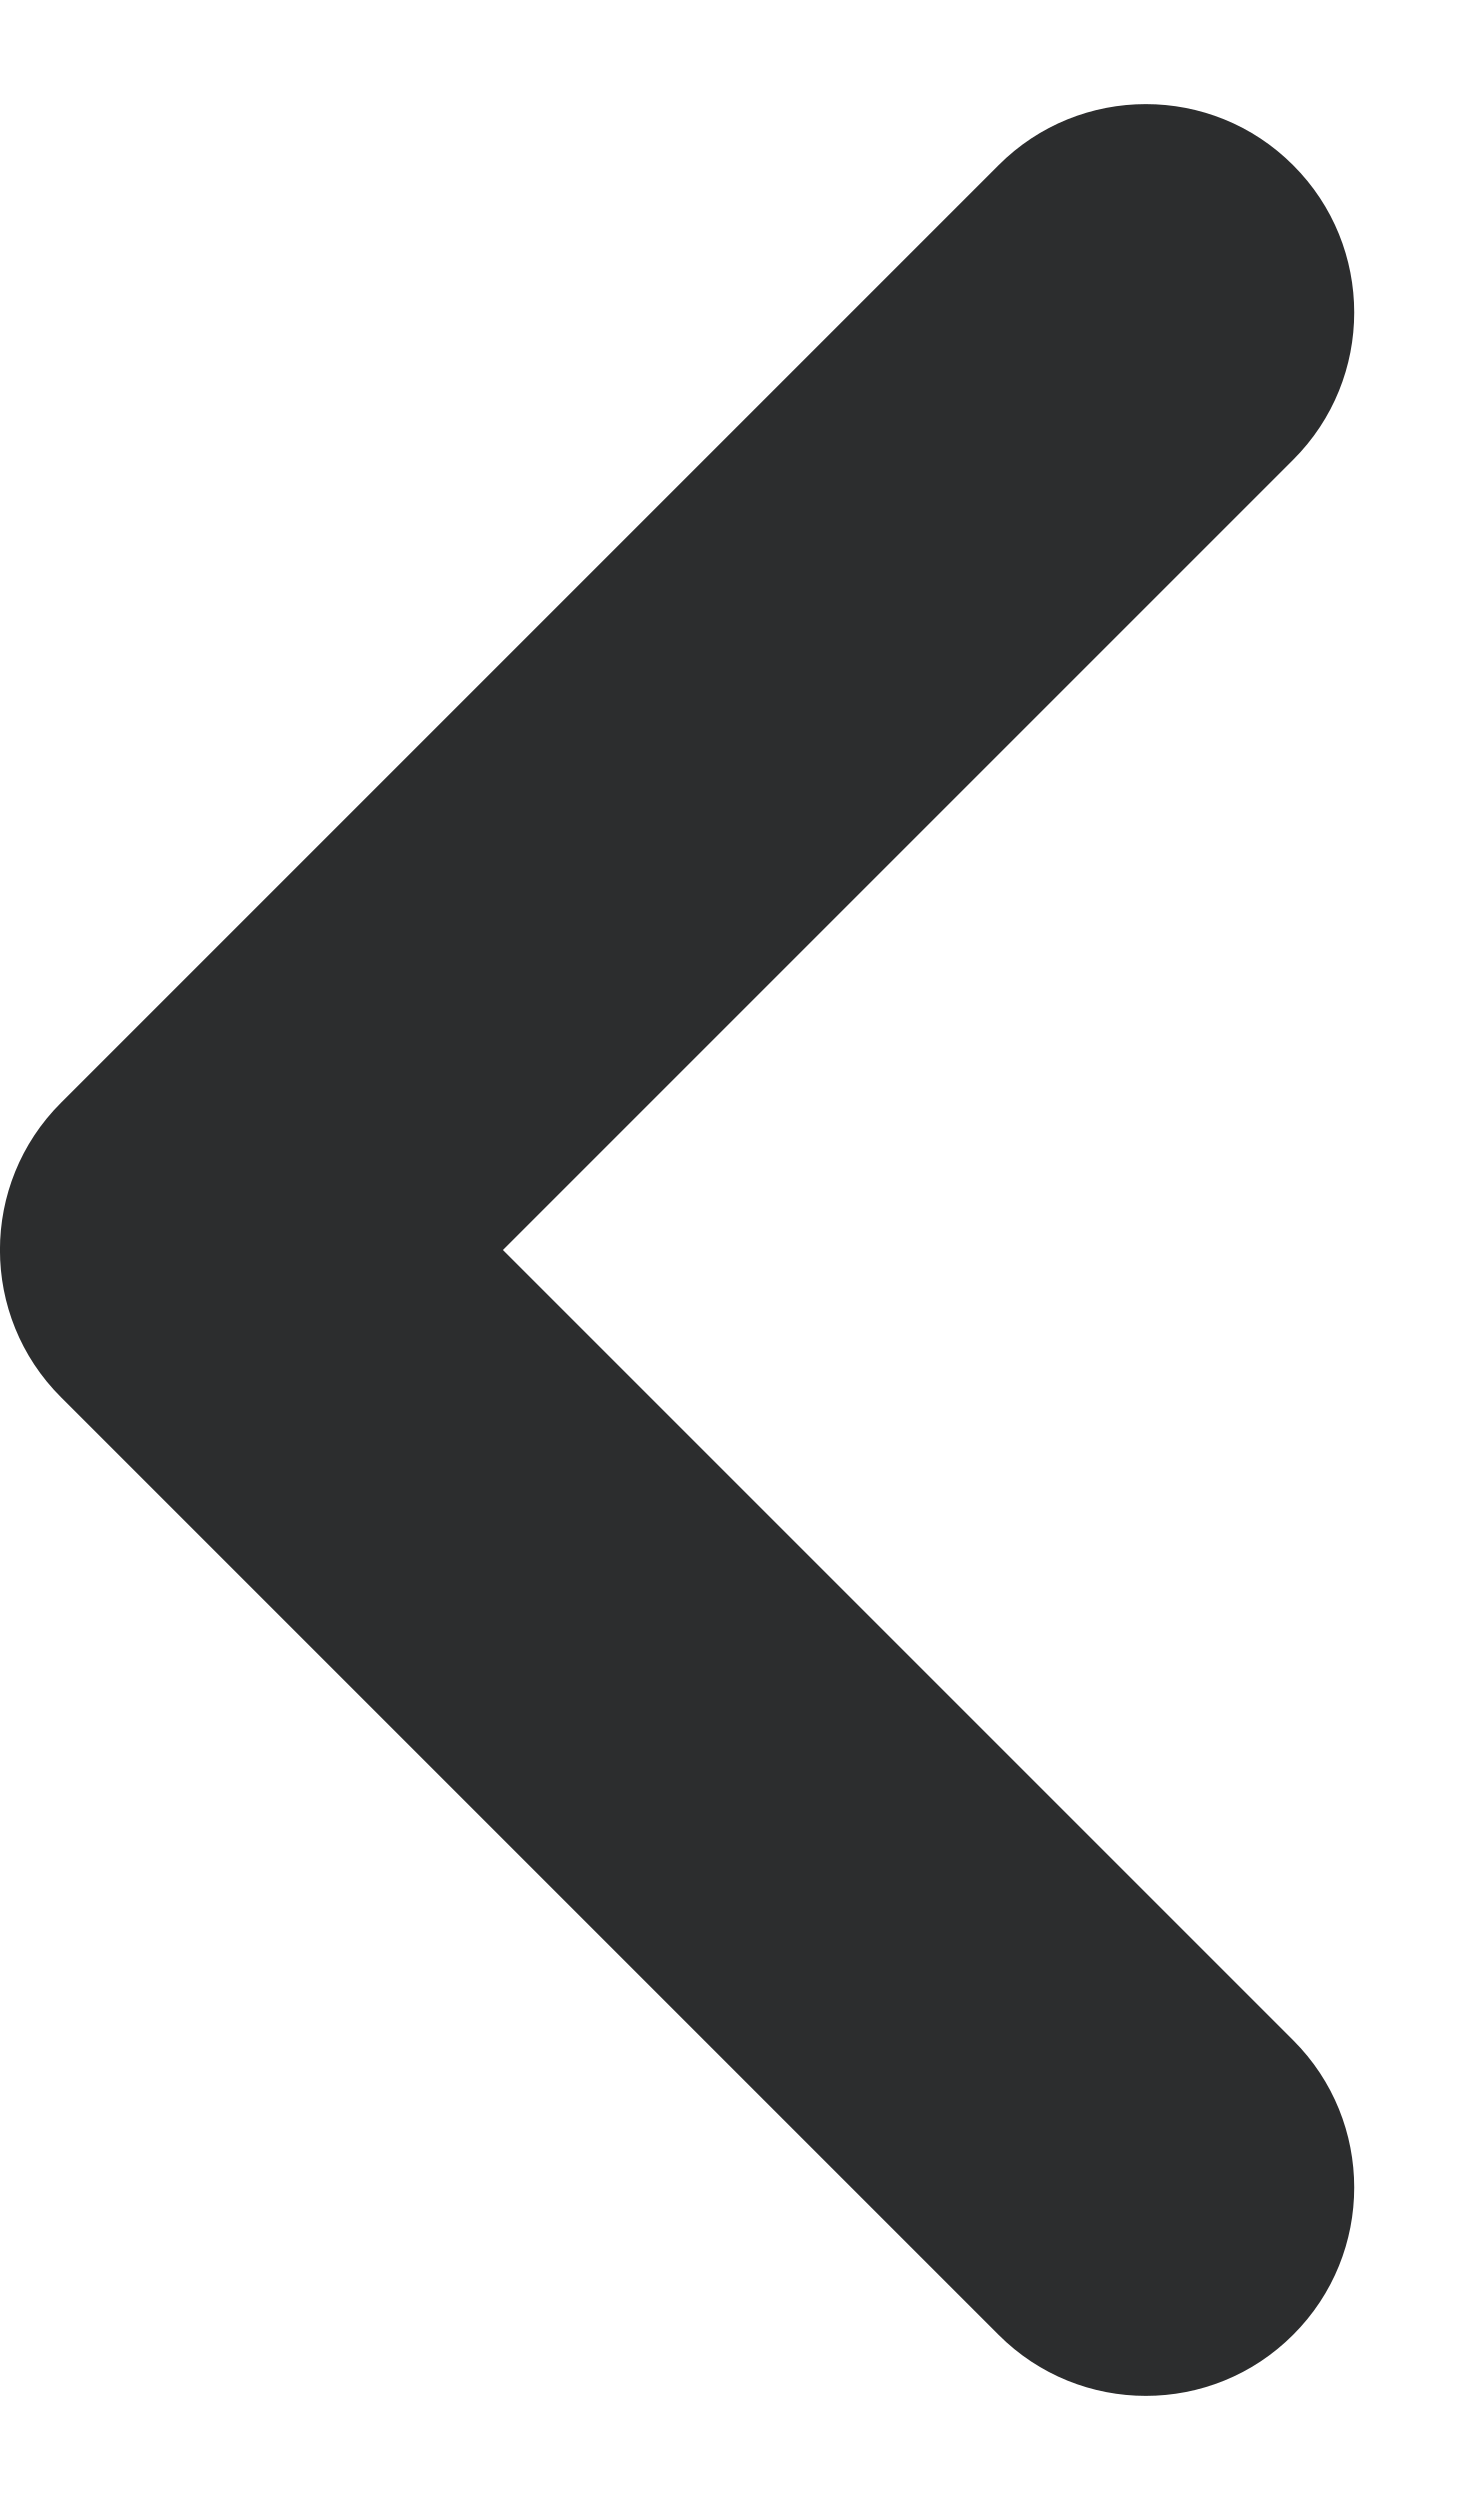
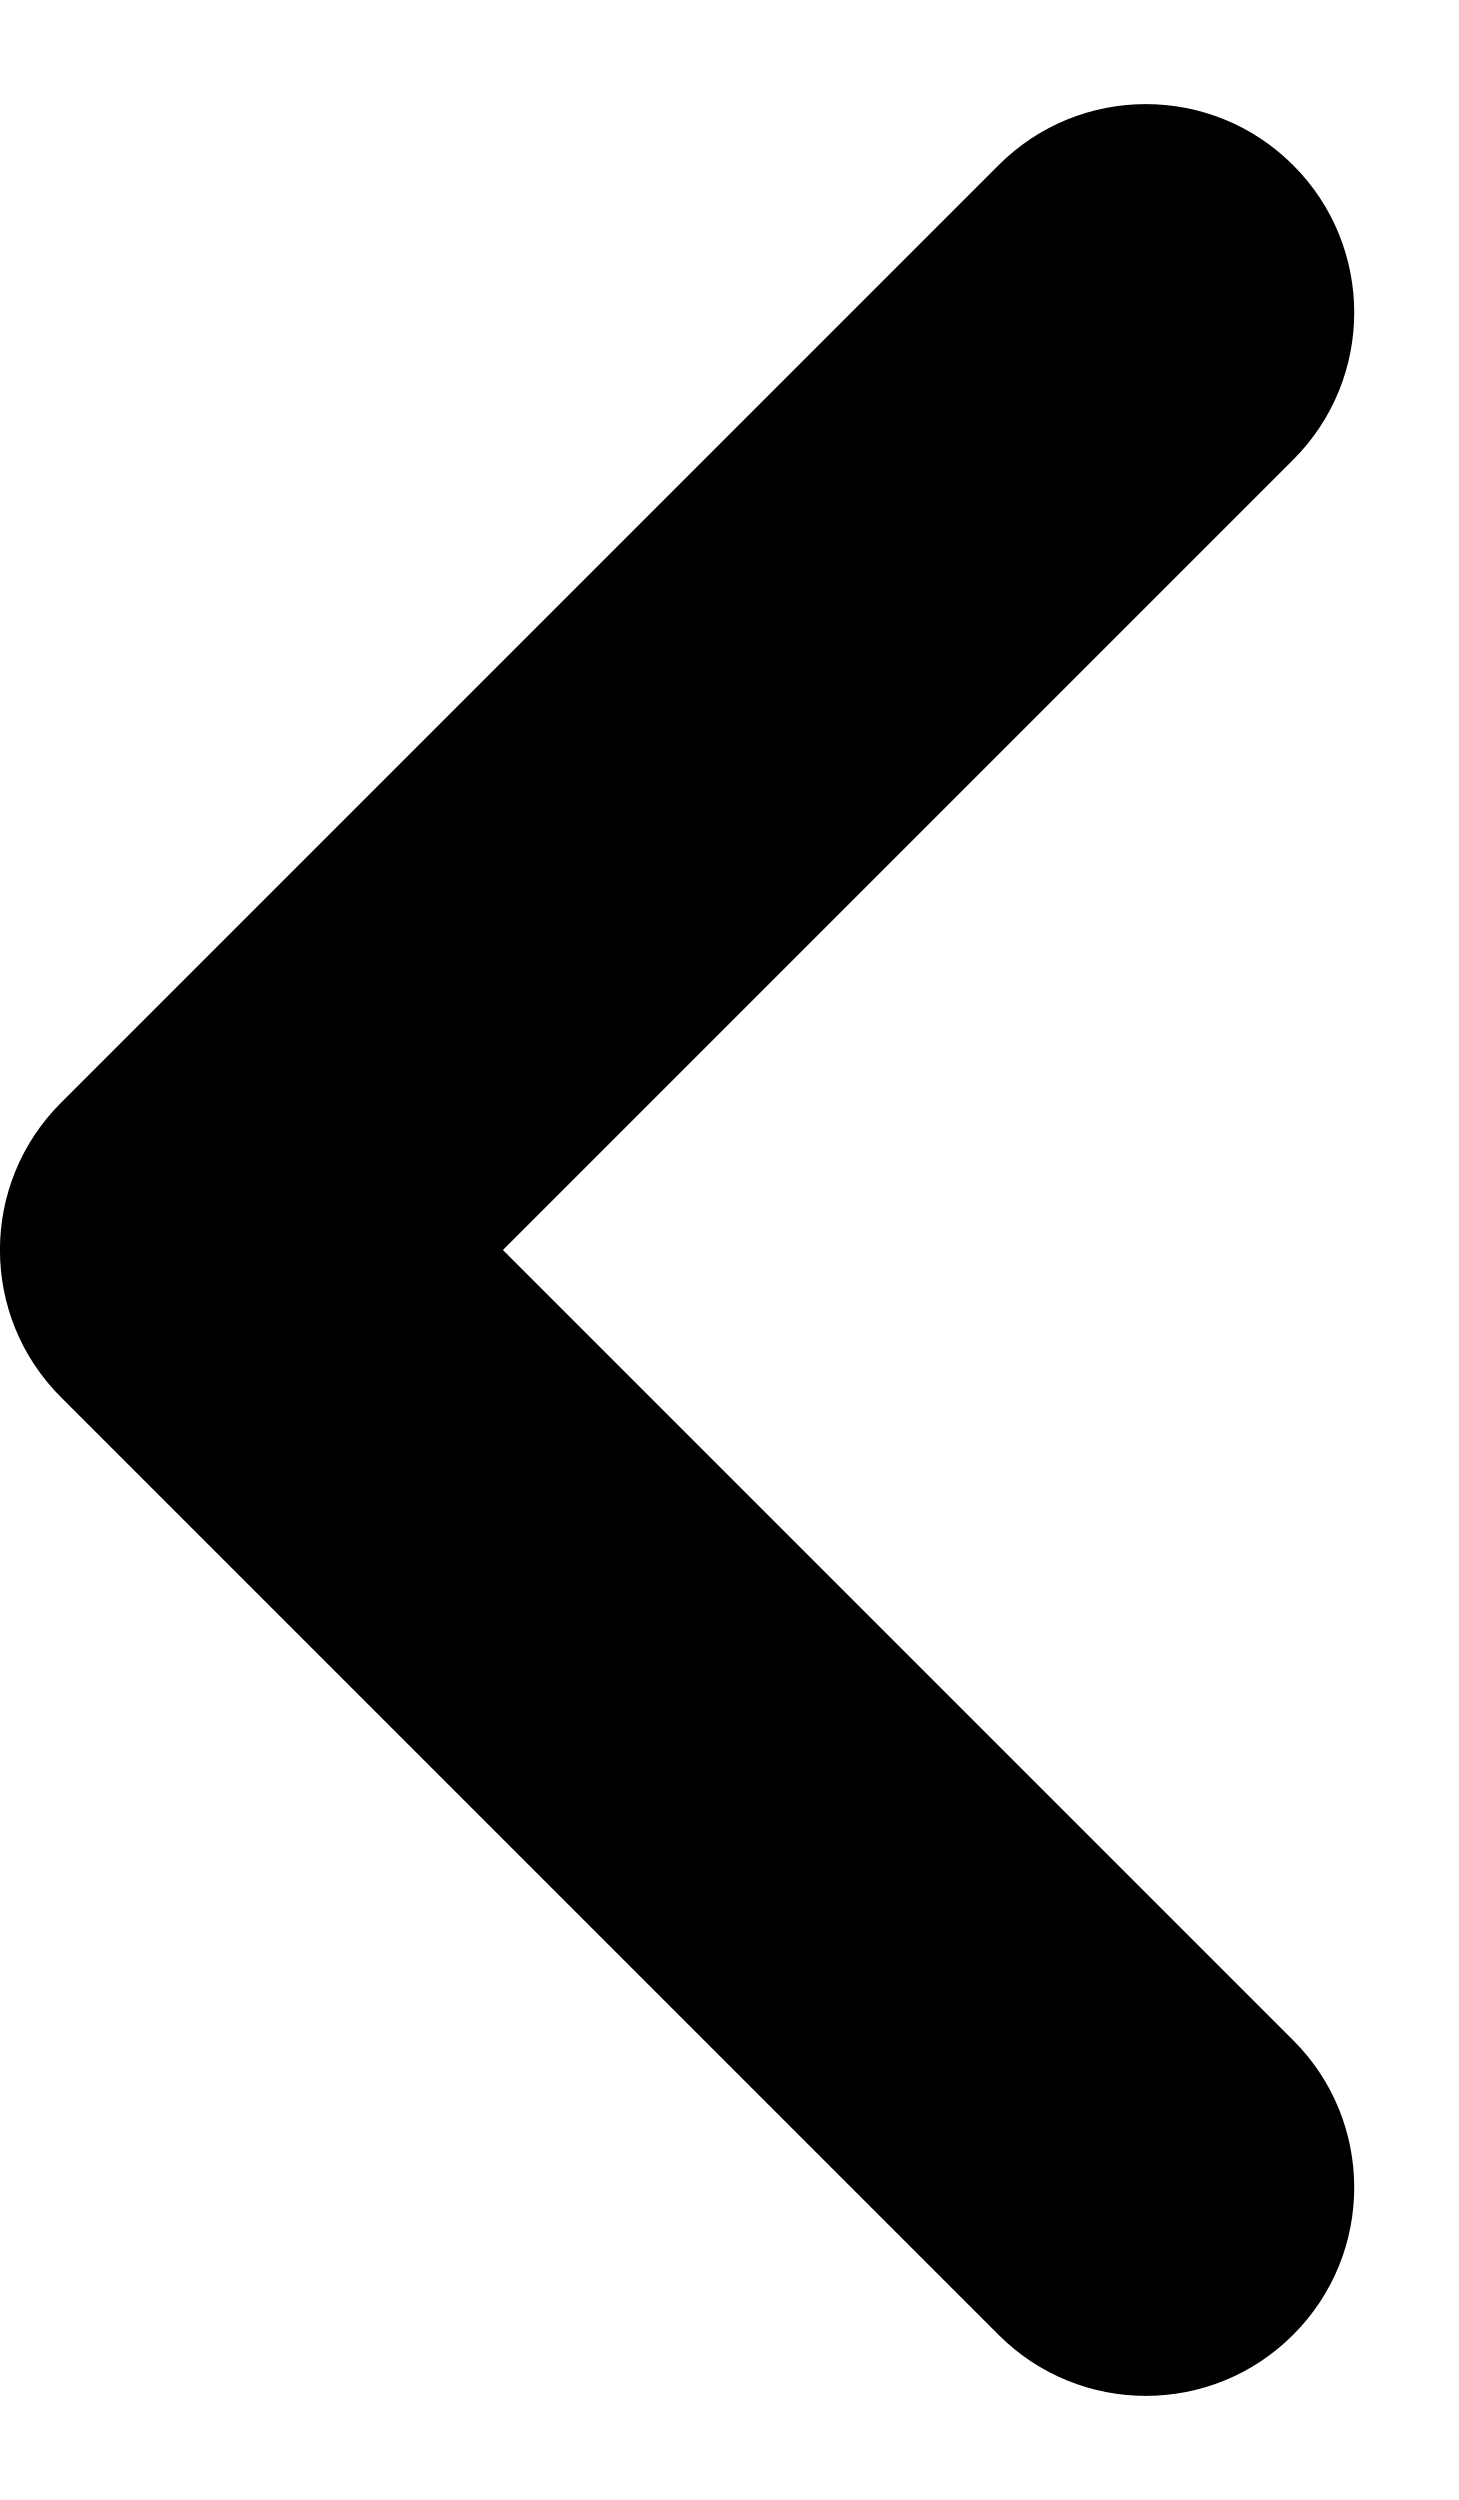
- <svg xmlns="http://www.w3.org/2000/svg" width="7" height="12" viewBox="0 0 7 12" fill="none">
-   <path fill-rule="evenodd" clip-rule="evenodd" d="M6.207 11.207C5.817 11.598 5.183 11.598 4.793 11.207L0.293 6.707C-0.098 6.317 -0.098 5.683 0.293 5.293L4.793 0.793C5.183 0.402 5.817 0.402 6.207 0.793C6.598 1.183 6.598 1.817 6.207 2.207L2.414 6L6.207 9.793C6.598 10.183 6.598 10.817 6.207 11.207Z" fill="#2C2D2E" />
+ <svg xmlns="http://www.w3.org/2000/svg" width="7" height="12" viewBox="0 0 7 12">
+   <path fill-rule="evenodd" clip-rule="evenodd" d="M6.207 11.207C5.817 11.598 5.183 11.598 4.793 11.207L0.293 6.707C-0.098 6.317 -0.098 5.683 0.293 5.293L4.793 0.793C5.183 0.402 5.817 0.402 6.207 0.793C6.598 1.183 6.598 1.817 6.207 2.207L2.414 6L6.207 9.793C6.598 10.183 6.598 10.817 6.207 11.207Z" />
</svg>
